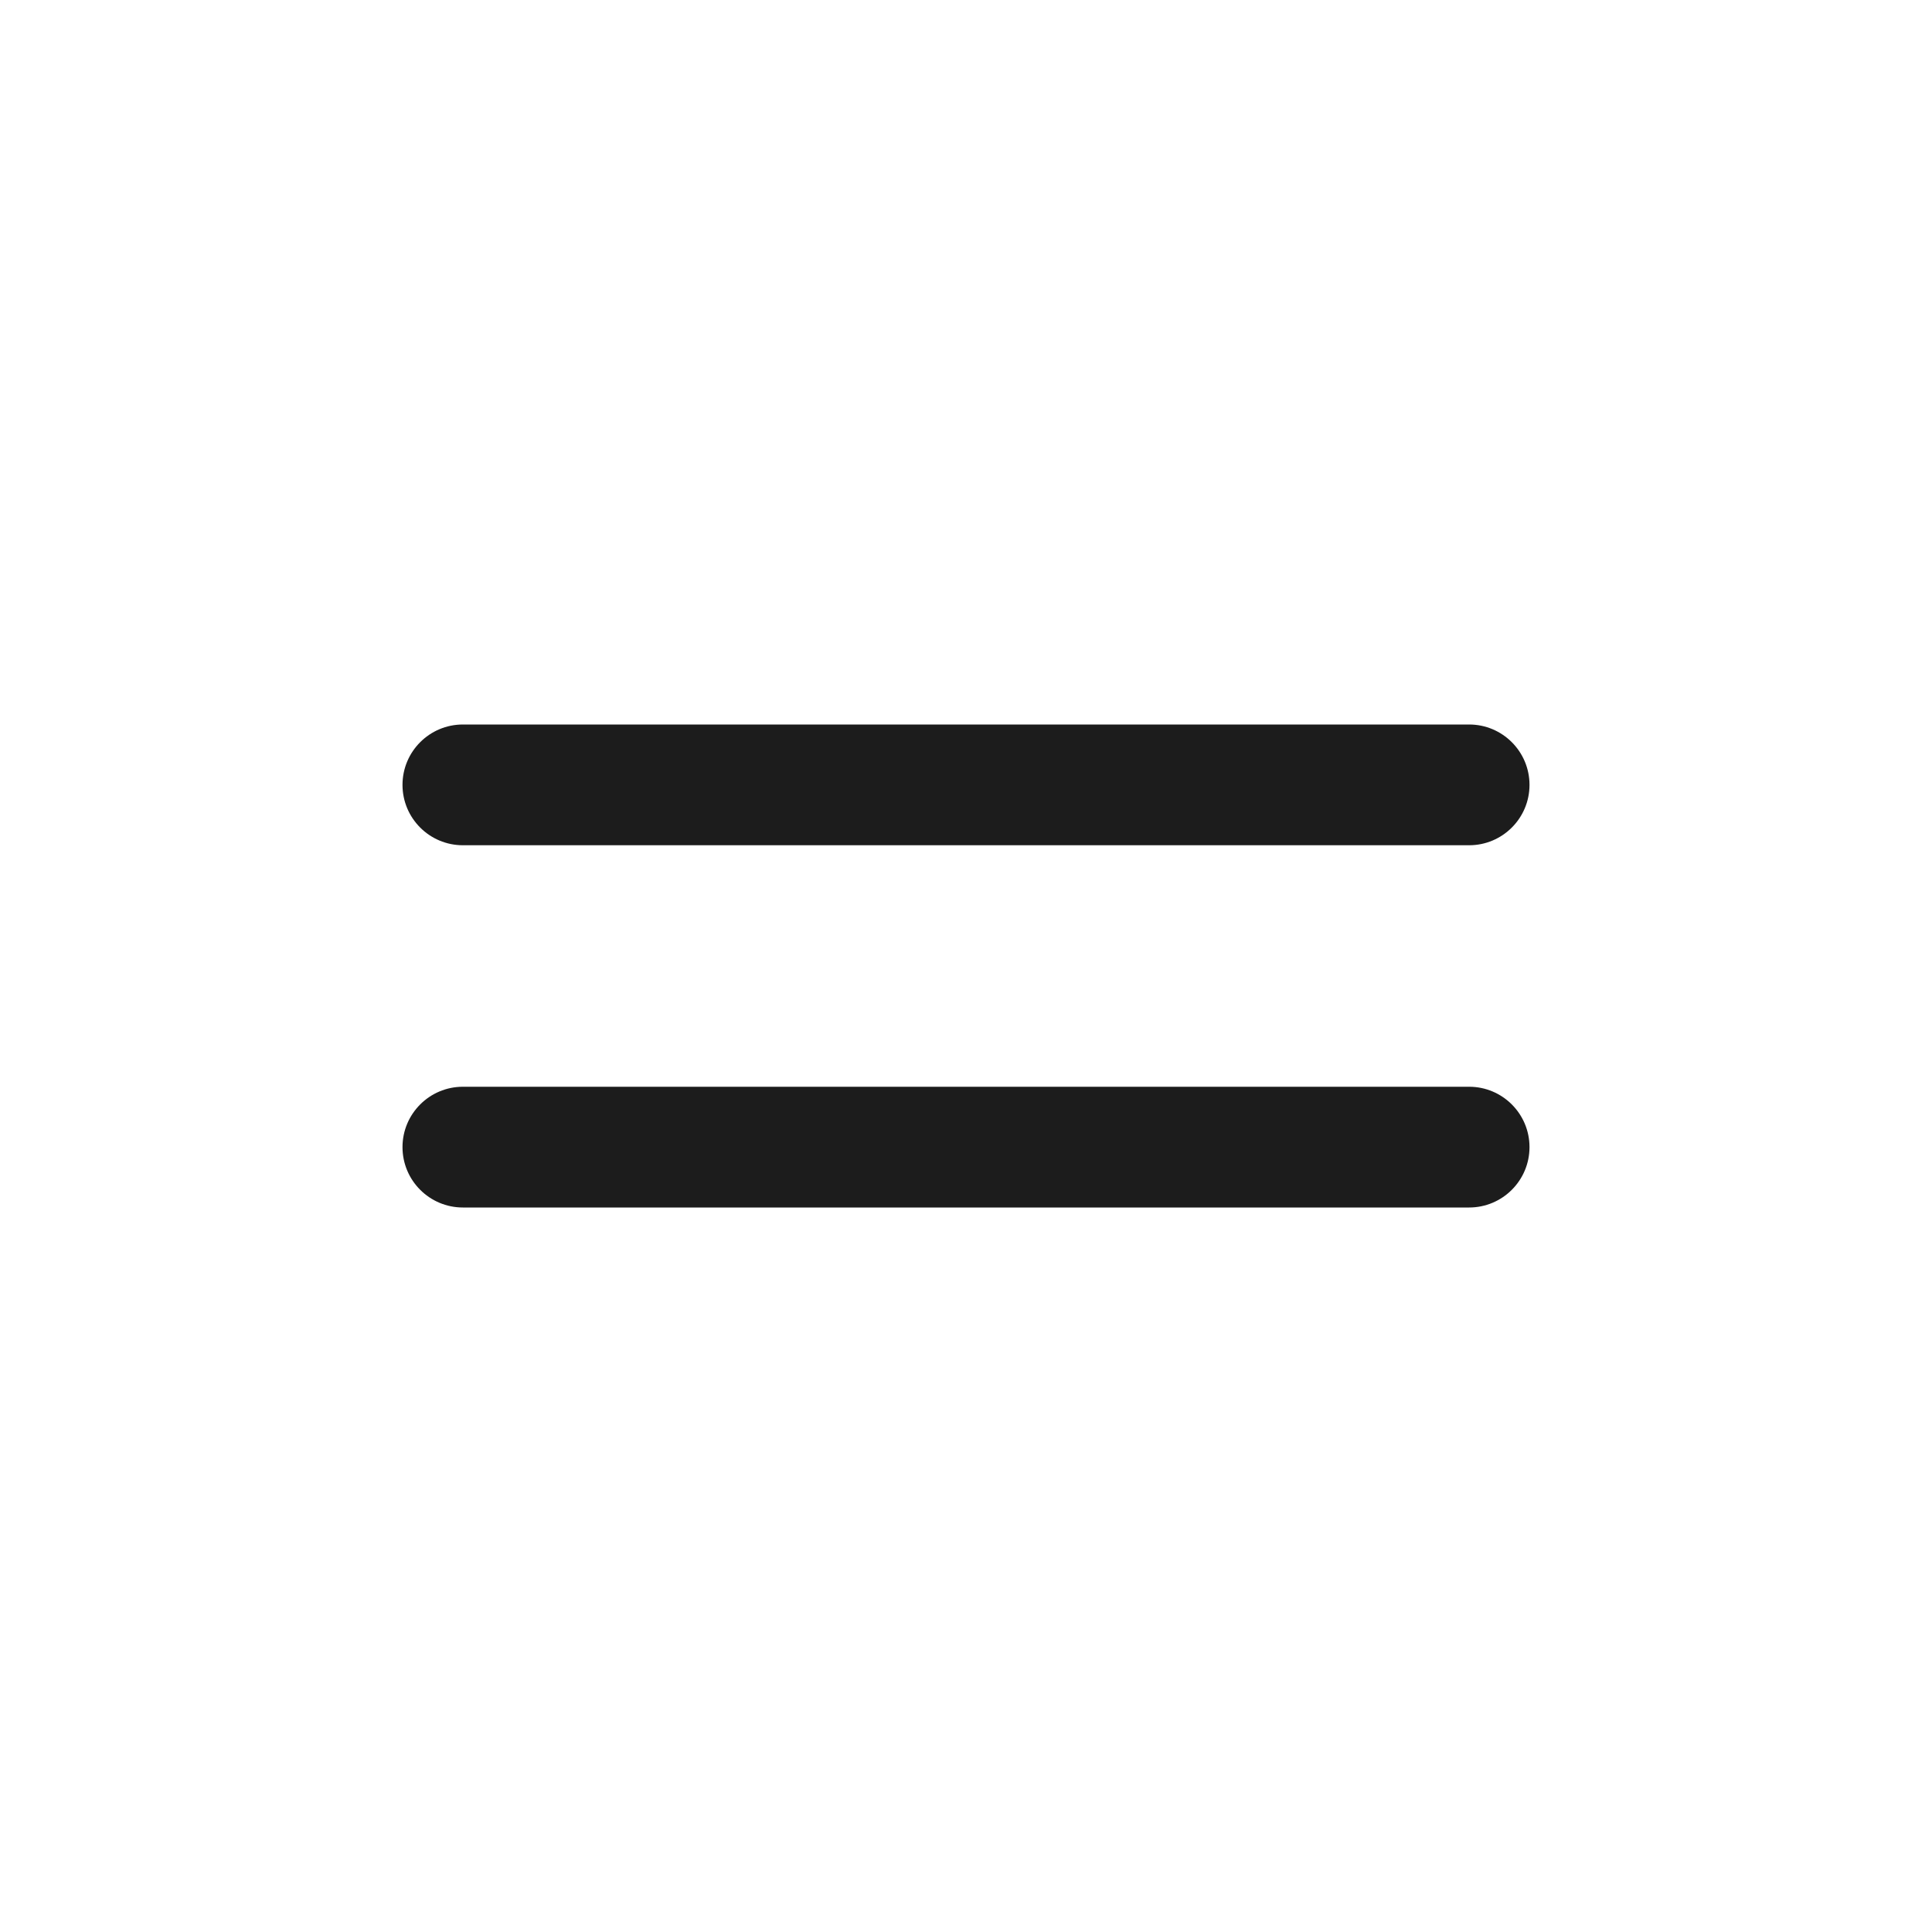
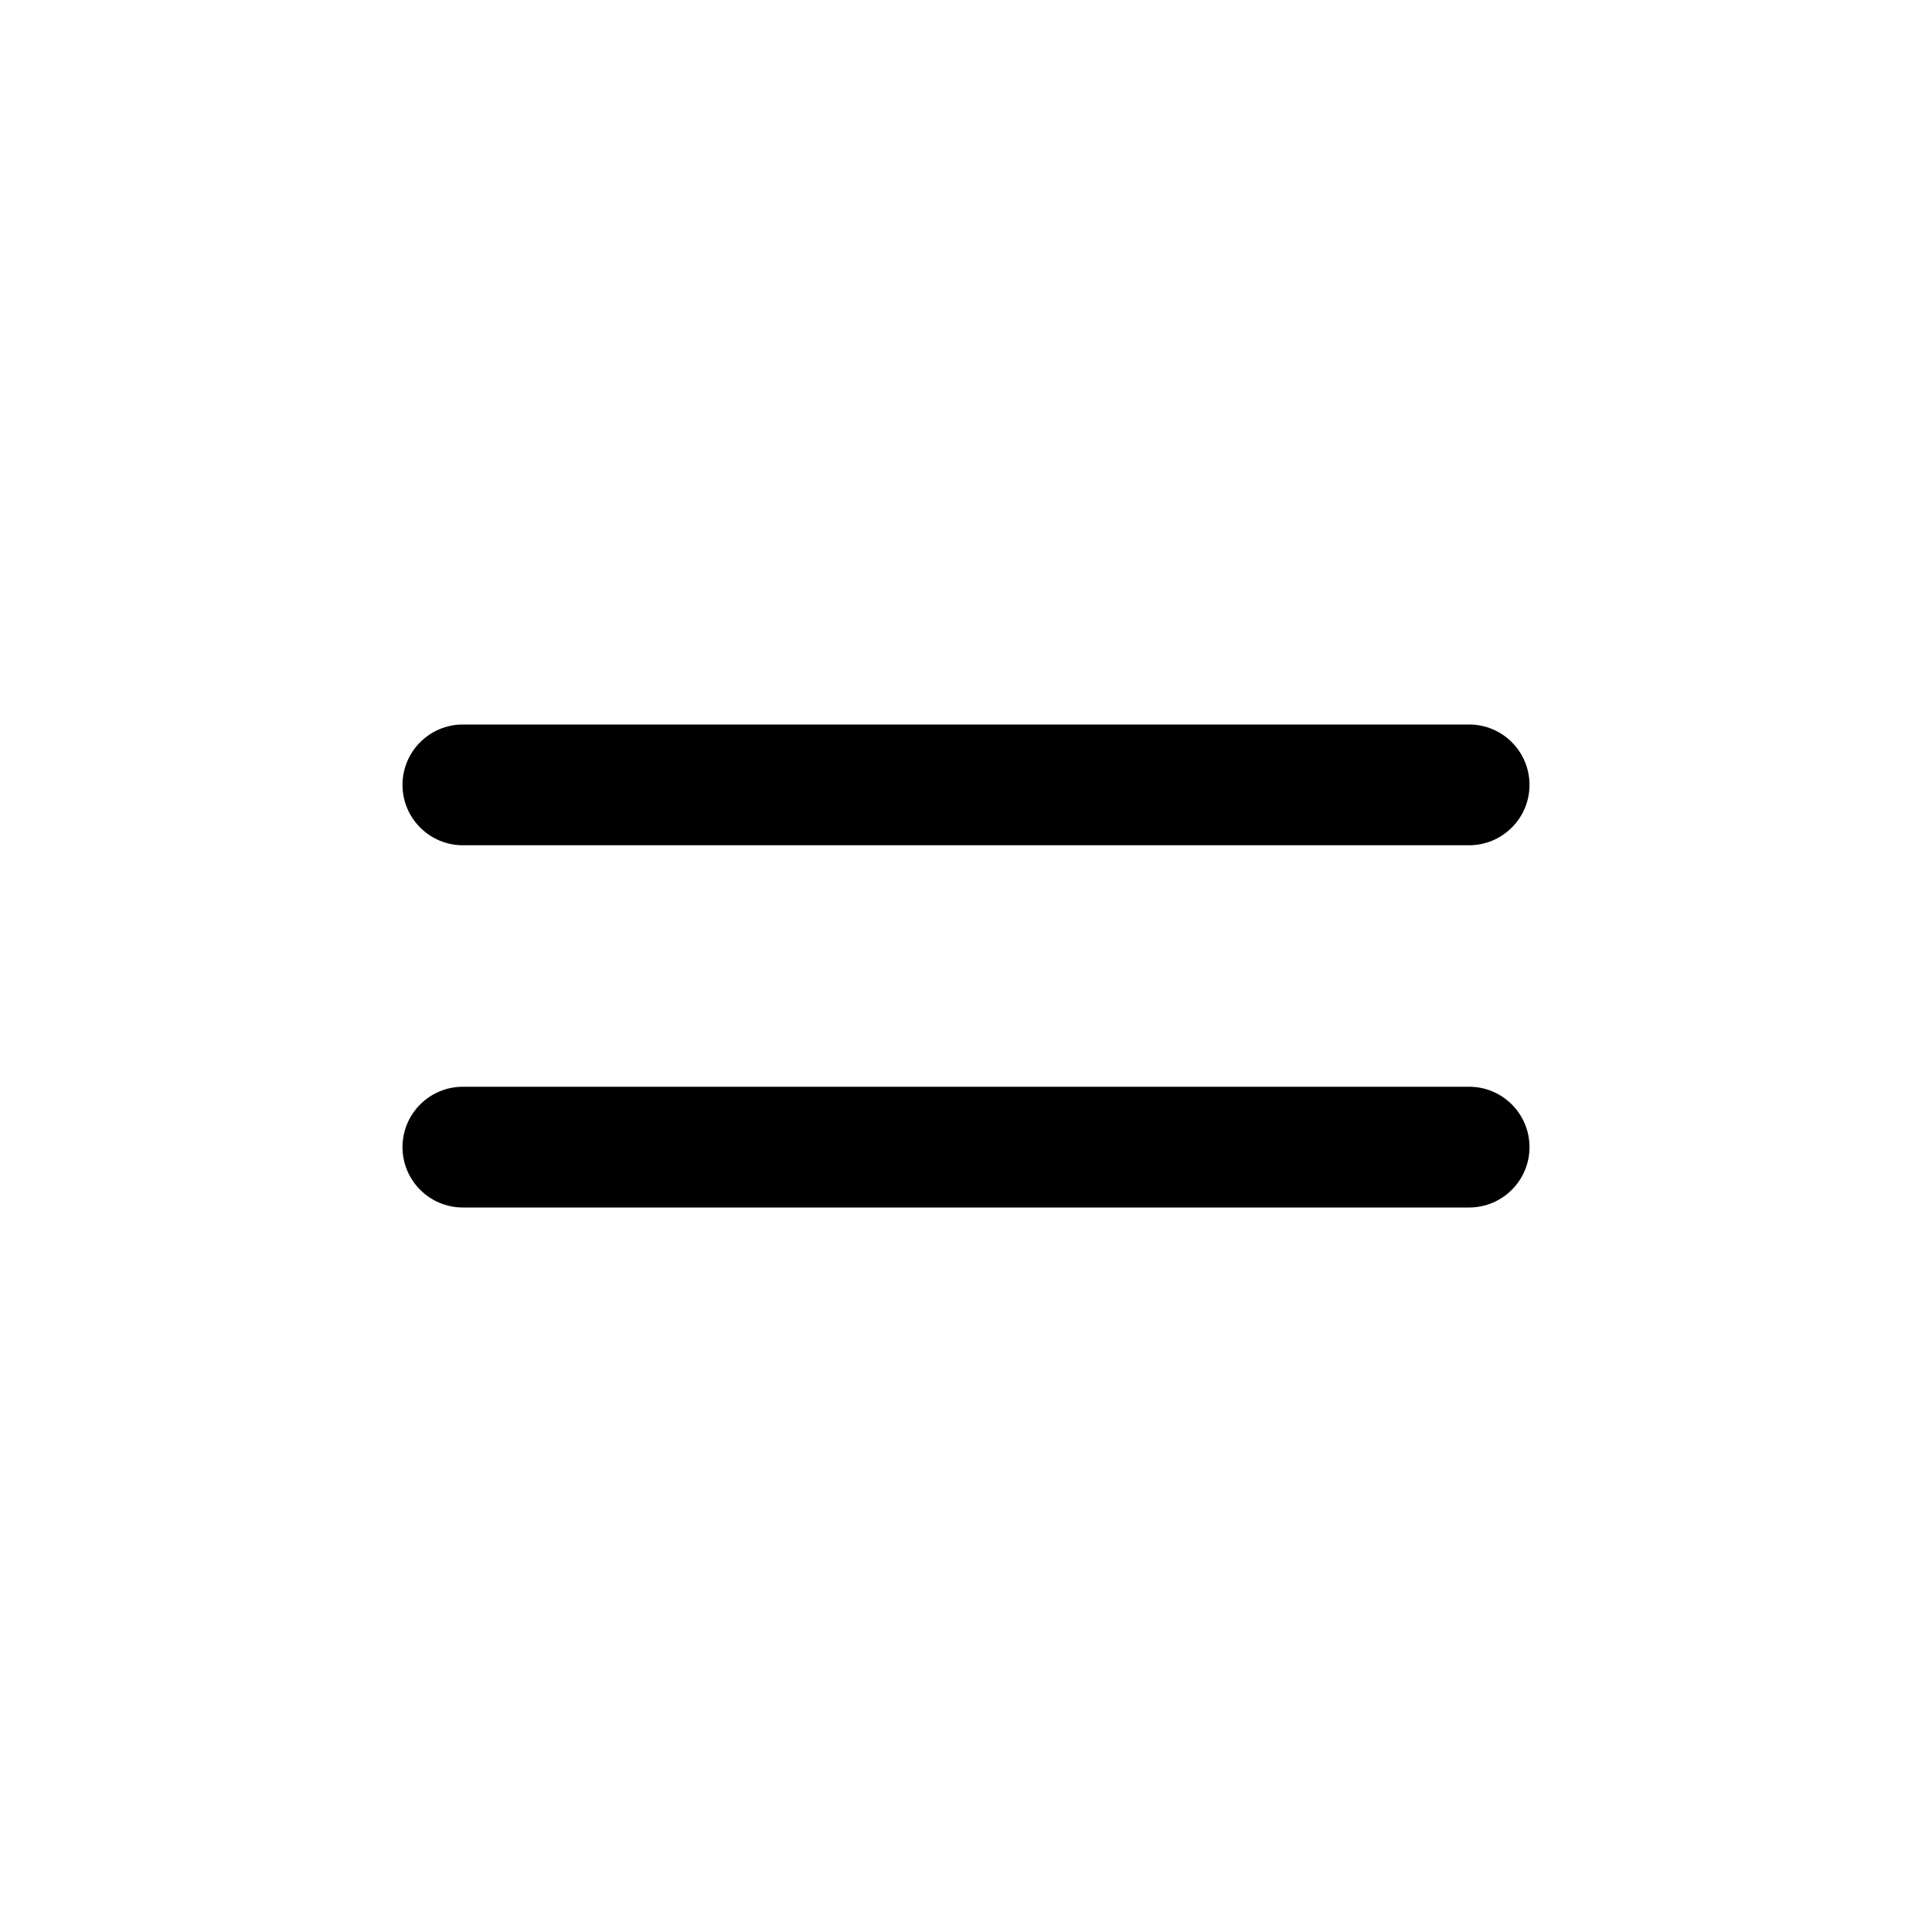
<svg xmlns="http://www.w3.org/2000/svg" width="24px" height="24px" viewBox="0 0 24 24" version="1.1">
  <g id="01-Icons/Reorder" stroke="none" stroke-width="1" fill="none" fill-rule="evenodd">
-     <path d="M18.25,13.5 C18.664,13.5 19,13.836 19,14.25 C19,14.664 18.664,15 18.25,15 L5.75,15 C5.336,15 5,14.664 5,14.25 C5,13.836 5.336,13.5 5.75,13.5 L18.25,13.5 Z M18.25,9 C18.664,9 19,9.336 19,9.75 C19,10.164 18.664,10.5 18.25,10.5 L5.75,10.5 C5.336,10.5 5,10.164 5,9.75 C5,9.336 5.336,9 5.75,9 L18.25,9 Z" id="Combined-Shape" fill="#1C1C1C" fill-rule="nonzero" />
+     <path d="M18.25,13.5 C18.664,13.5 19,13.836 19,14.25 C19,14.664 18.664,15 18.25,15 L5.75,15 C5.336,15 5,14.664 5,14.25 C5,13.836 5.336,13.5 5.75,13.5 L18.25,13.5 Z M18.25,9 C18.664,9 19,9.336 19,9.75 C19,10.164 18.664,10.5 18.25,10.5 L5.75,10.5 C5.336,10.5 5,10.164 5,9.75 C5,9.336 5.336,9 5.75,9 L18.25,9 Z" id="Combined-Shape" fill="currentColor" fill-rule="nonzero" />
  </g>
</svg>
